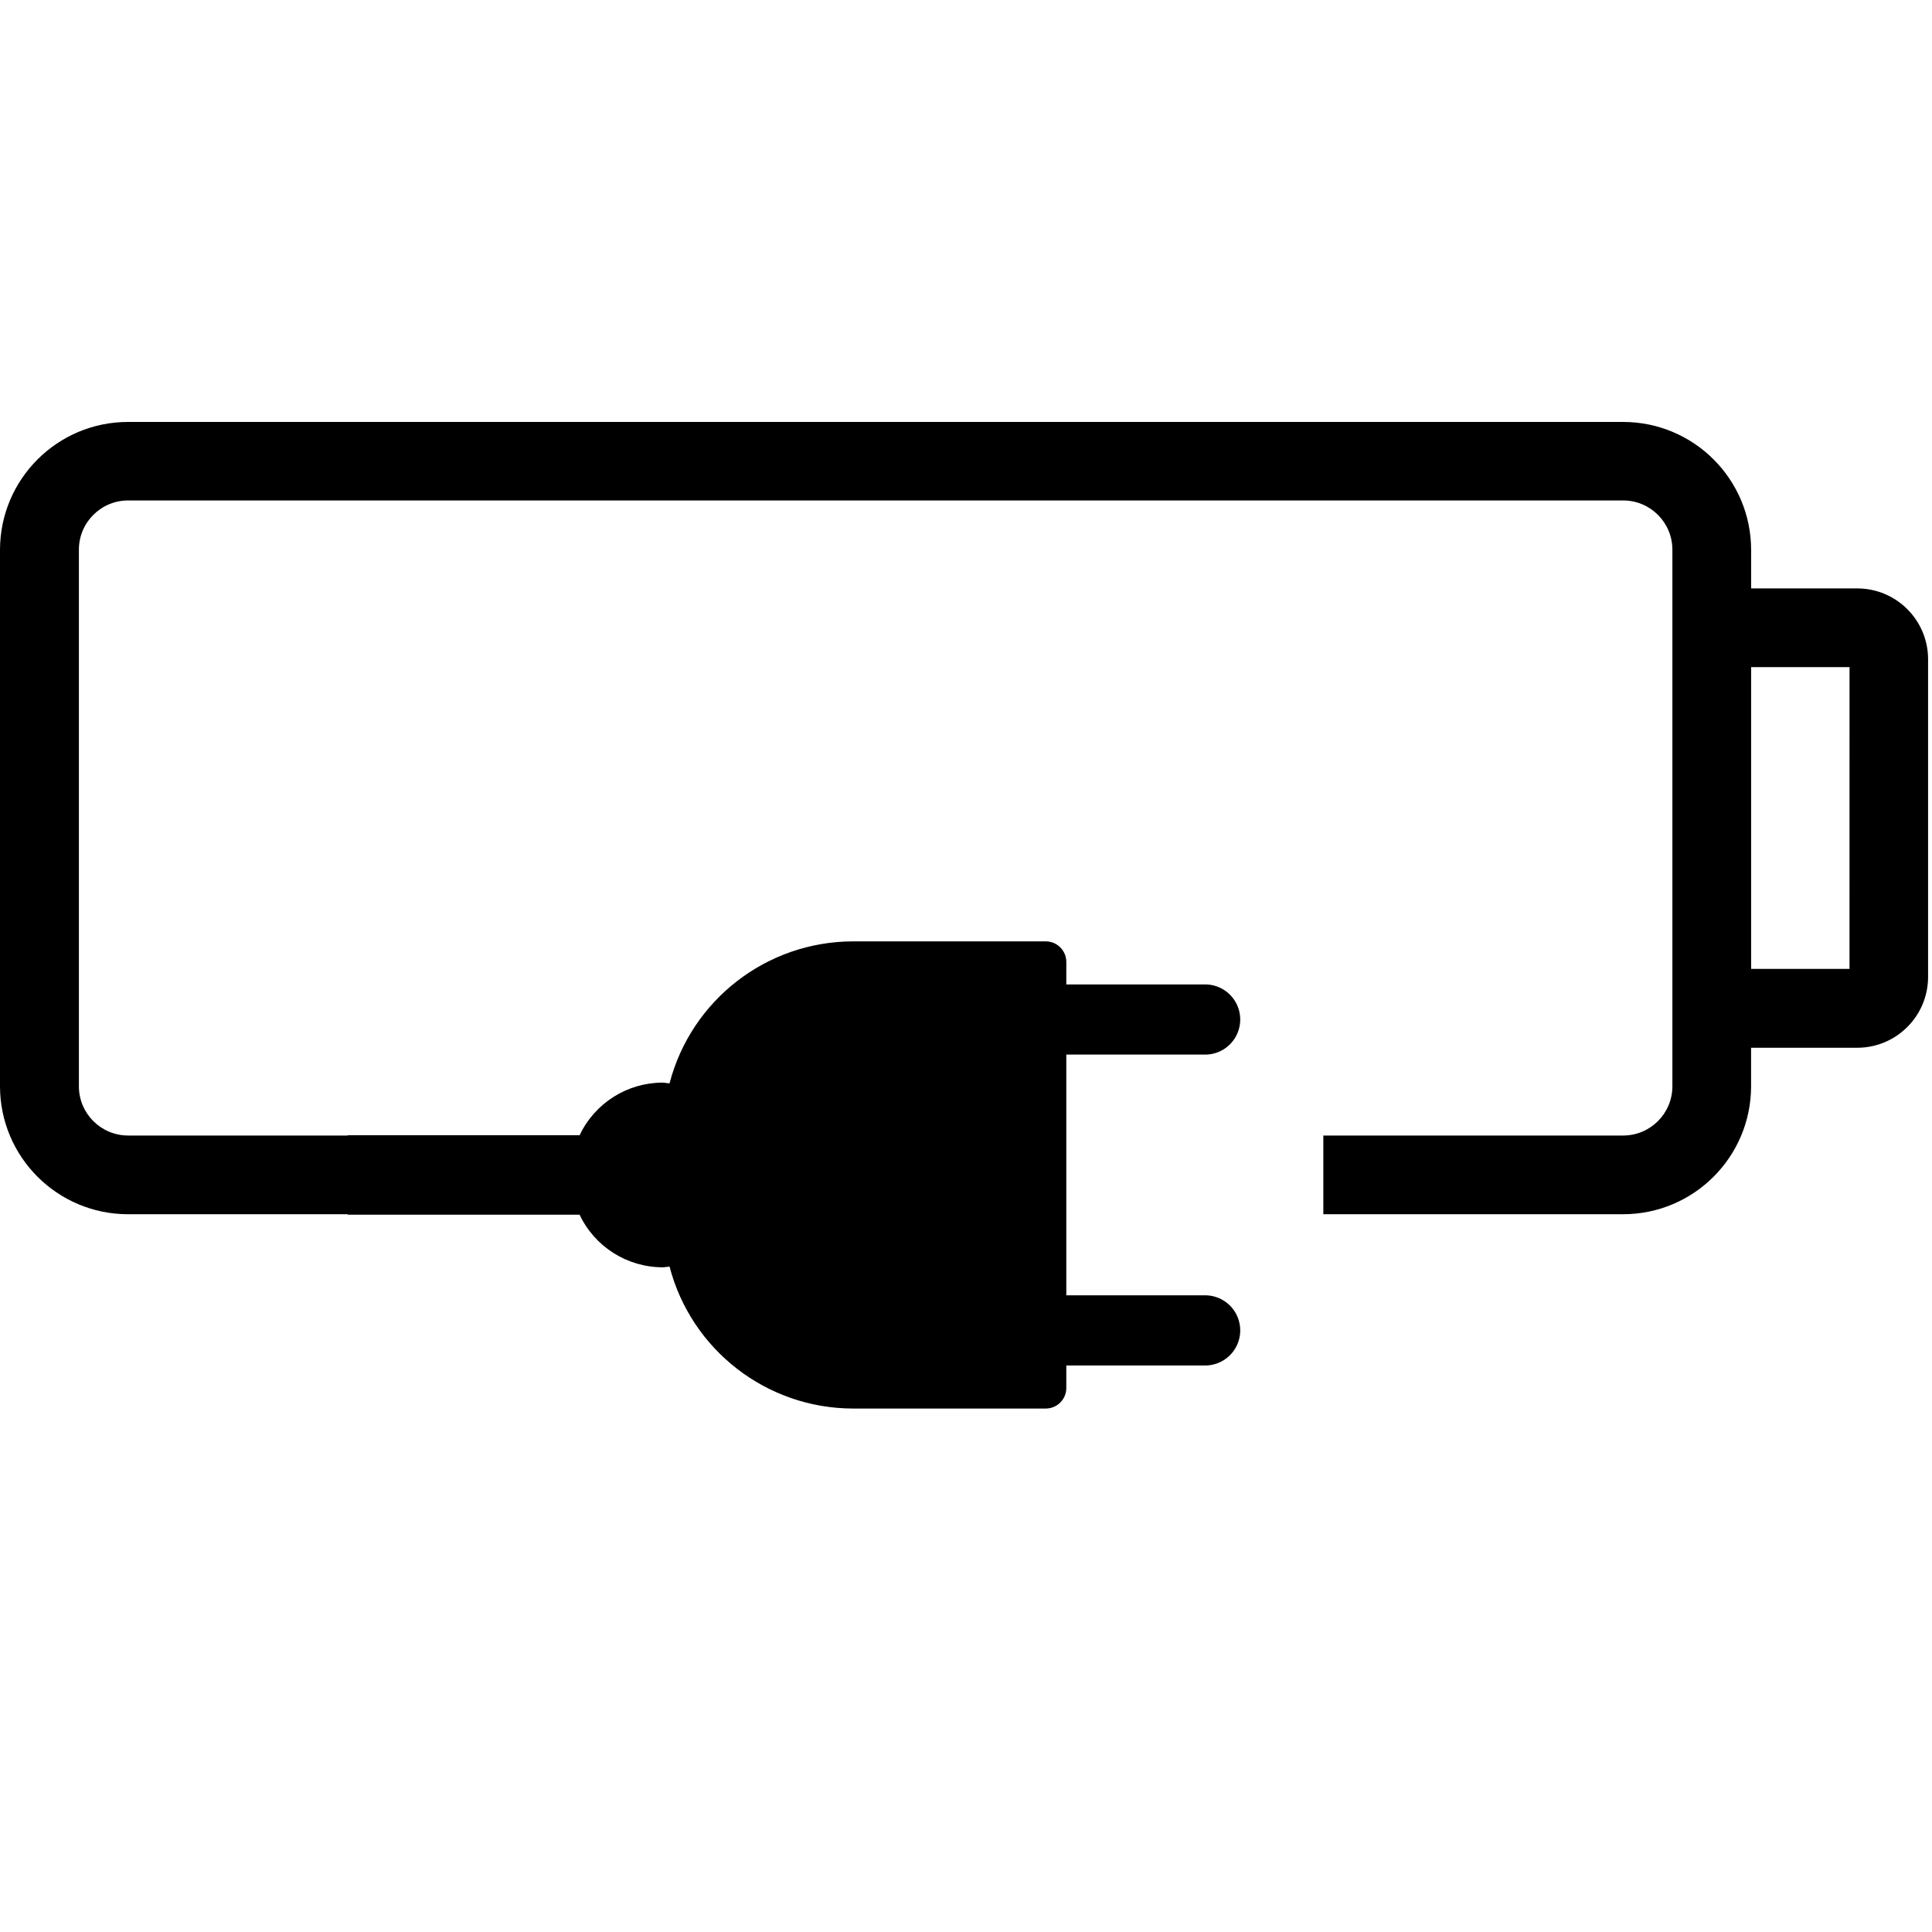
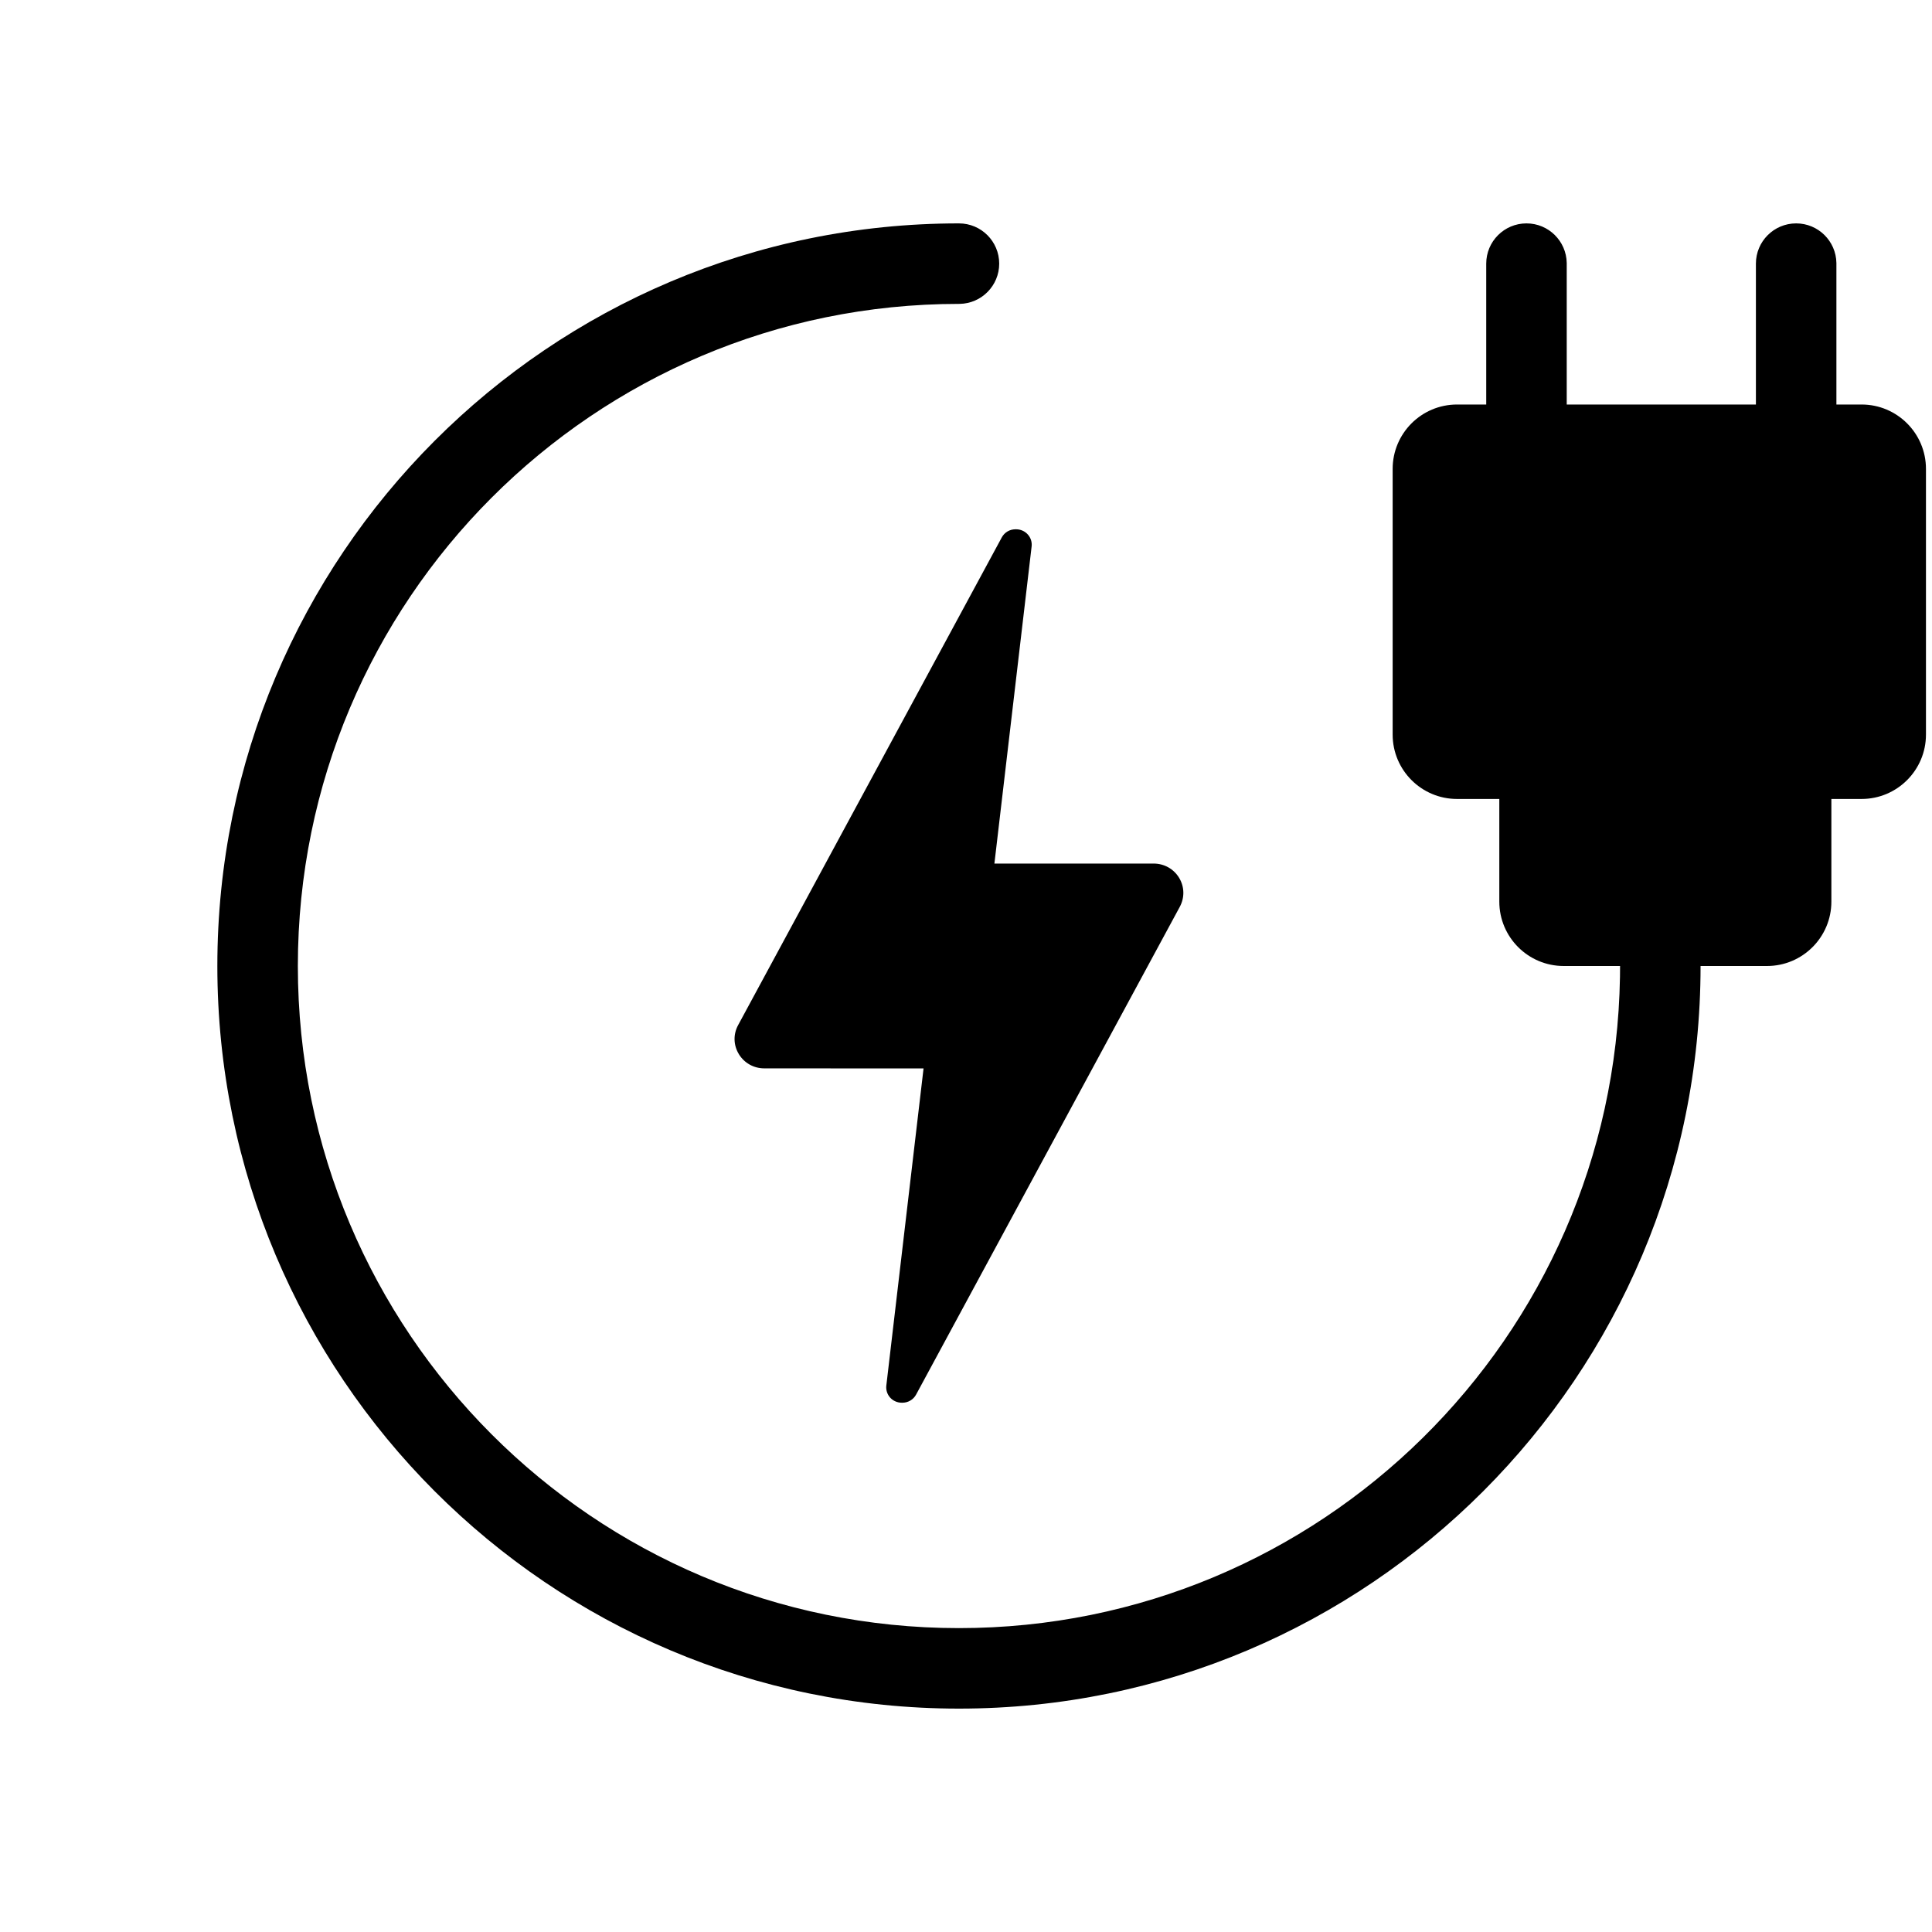
- <svg xmlns="http://www.w3.org/2000/svg" version="1.1" viewBox="0 -60 501.015 501.015">
-   <g>
-     <path d="M481.68,92.59H454.11v-10a33.21,33.21,0,0,0-33.17-33.17H33.22A33.21,33.21,0,0,0,0,82.54V221.71a33.21,33.21,0,0,0,33.17,33.17H90.15V255H150.3a23.86,23.86,0,0,0,21.52,13.64c.62,0,1.21-.14,1.81-.18a49.26,49.26,0,0,0,47.56,36.81h50a5.33,5.33,0,0,0,5.33-5.33v-5.84h35.7a9.1,9.1,0,1,0,0-18.19h-35.7V213.48h35.7a9.1,9.1,0,1,0,0-18.19h-35.7v-5.84a5.33,5.33,0,0,0-5.33-5.33h-50a49.26,49.26,0,0,0-47.56,36.81c-.61,0-1.19-.18-1.81-.18a23.86,23.86,0,0,0-21.51,13.64H90.15v.08H33.22a12.77,12.77,0,0,1-12.76-12.76V82.54A12.77,12.77,0,0,1,33.22,69.78H420.93a12.77,12.77,0,0,1,12.76,12.76V221.71a12.77,12.77,0,0,1-12.76,12.76H343.17v20.41h77.76a33.21,33.21,0,0,0,33.17-33.17v-10h27.58A18.38,18.38,0,0,0,500,193.31V110.94A18.38,18.38,0,0,0,481.68,92.59Zm-2.06,98.67H454.11V113h25.52Z" />
+ <svg xmlns="http://www.w3.org/2000/svg" width="960px" height="960px" viewBox="0 0 960 960" version="1.1">
+   <g id="se.cohen.renaultze/capabilities/pluggedin" stroke="none" stroke-width="1" fill="none" fill-rule="evenodd">
+     <path d="M892.5,111 C903.431,111 912.313,119.769 912.497,130.656 L912.5,131 L912.5,201 L925,201 C942.673,201 957,215.327 957,233 L957,365 C957,382.673 942.673,397 925,397 L910,397 L910,448 C910,465.673 895.673,480 878,480 L845,480 L845,480 C845,683.793 680.027,849 476.5,849 C272.973,849 108,683.793 108,480 C108,276.212 272.975,111 476.5,111 C487.546,111 496.5,119.954 496.5,131 C496.5,141.931 487.731,150.813 476.844,150.997 L476.5,151 C295.079,151 148,298.29 148,480 C148,661.715 295.077,809 476.5,809 C656.109,809 802.055,664.646 804.956,485.441 L805,480 L777,480 C759.327,480 745,465.673 745,448 L745,397 L724,397 C706.327,397 692,382.673 692,365 L692,233 C692,215.327 706.327,201 724,201 L738.5,201 L738.5,131 C738.5,119.954 747.454,111 758.5,111 C769.431,111 778.313,119.769 778.497,130.656 L778.5,131 L778.5,201 L872.5,201 L872.5,131 C872.5,119.954 881.454,111 892.5,111 Z M504.906,263 C507.122,263 509.23,263.935 510.683,265.553 C512.173,267.171 512.864,269.365 512.609,271.522 L512.609,271.522 L494.114,429.099 L573.253,429.099 C578.486,429.099 583.209,431.76 585.898,436.183 C588.587,440.642 588.696,446 586.225,450.603 L586.225,450.603 L455.199,692.972 C453.854,695.454 451.275,697 448.404,697 L448.404,697 L448.077,697 C445.861,697 443.753,696.065 442.3,694.447 C440.846,692.829 440.156,690.635 440.41,688.478 L440.41,688.478 L458.905,530.901 L379.766,530.865 C374.534,530.865 369.81,528.204 367.121,523.781 C364.432,519.322 364.287,513.964 366.758,509.397 L366.758,509.397 L497.784,267.028 C499.129,264.546 501.708,263 504.579,263 L504.579,263 Z" id="Combined-Shape" fill="#000000" fill-rule="nonzero" />
  </g>
</svg>
